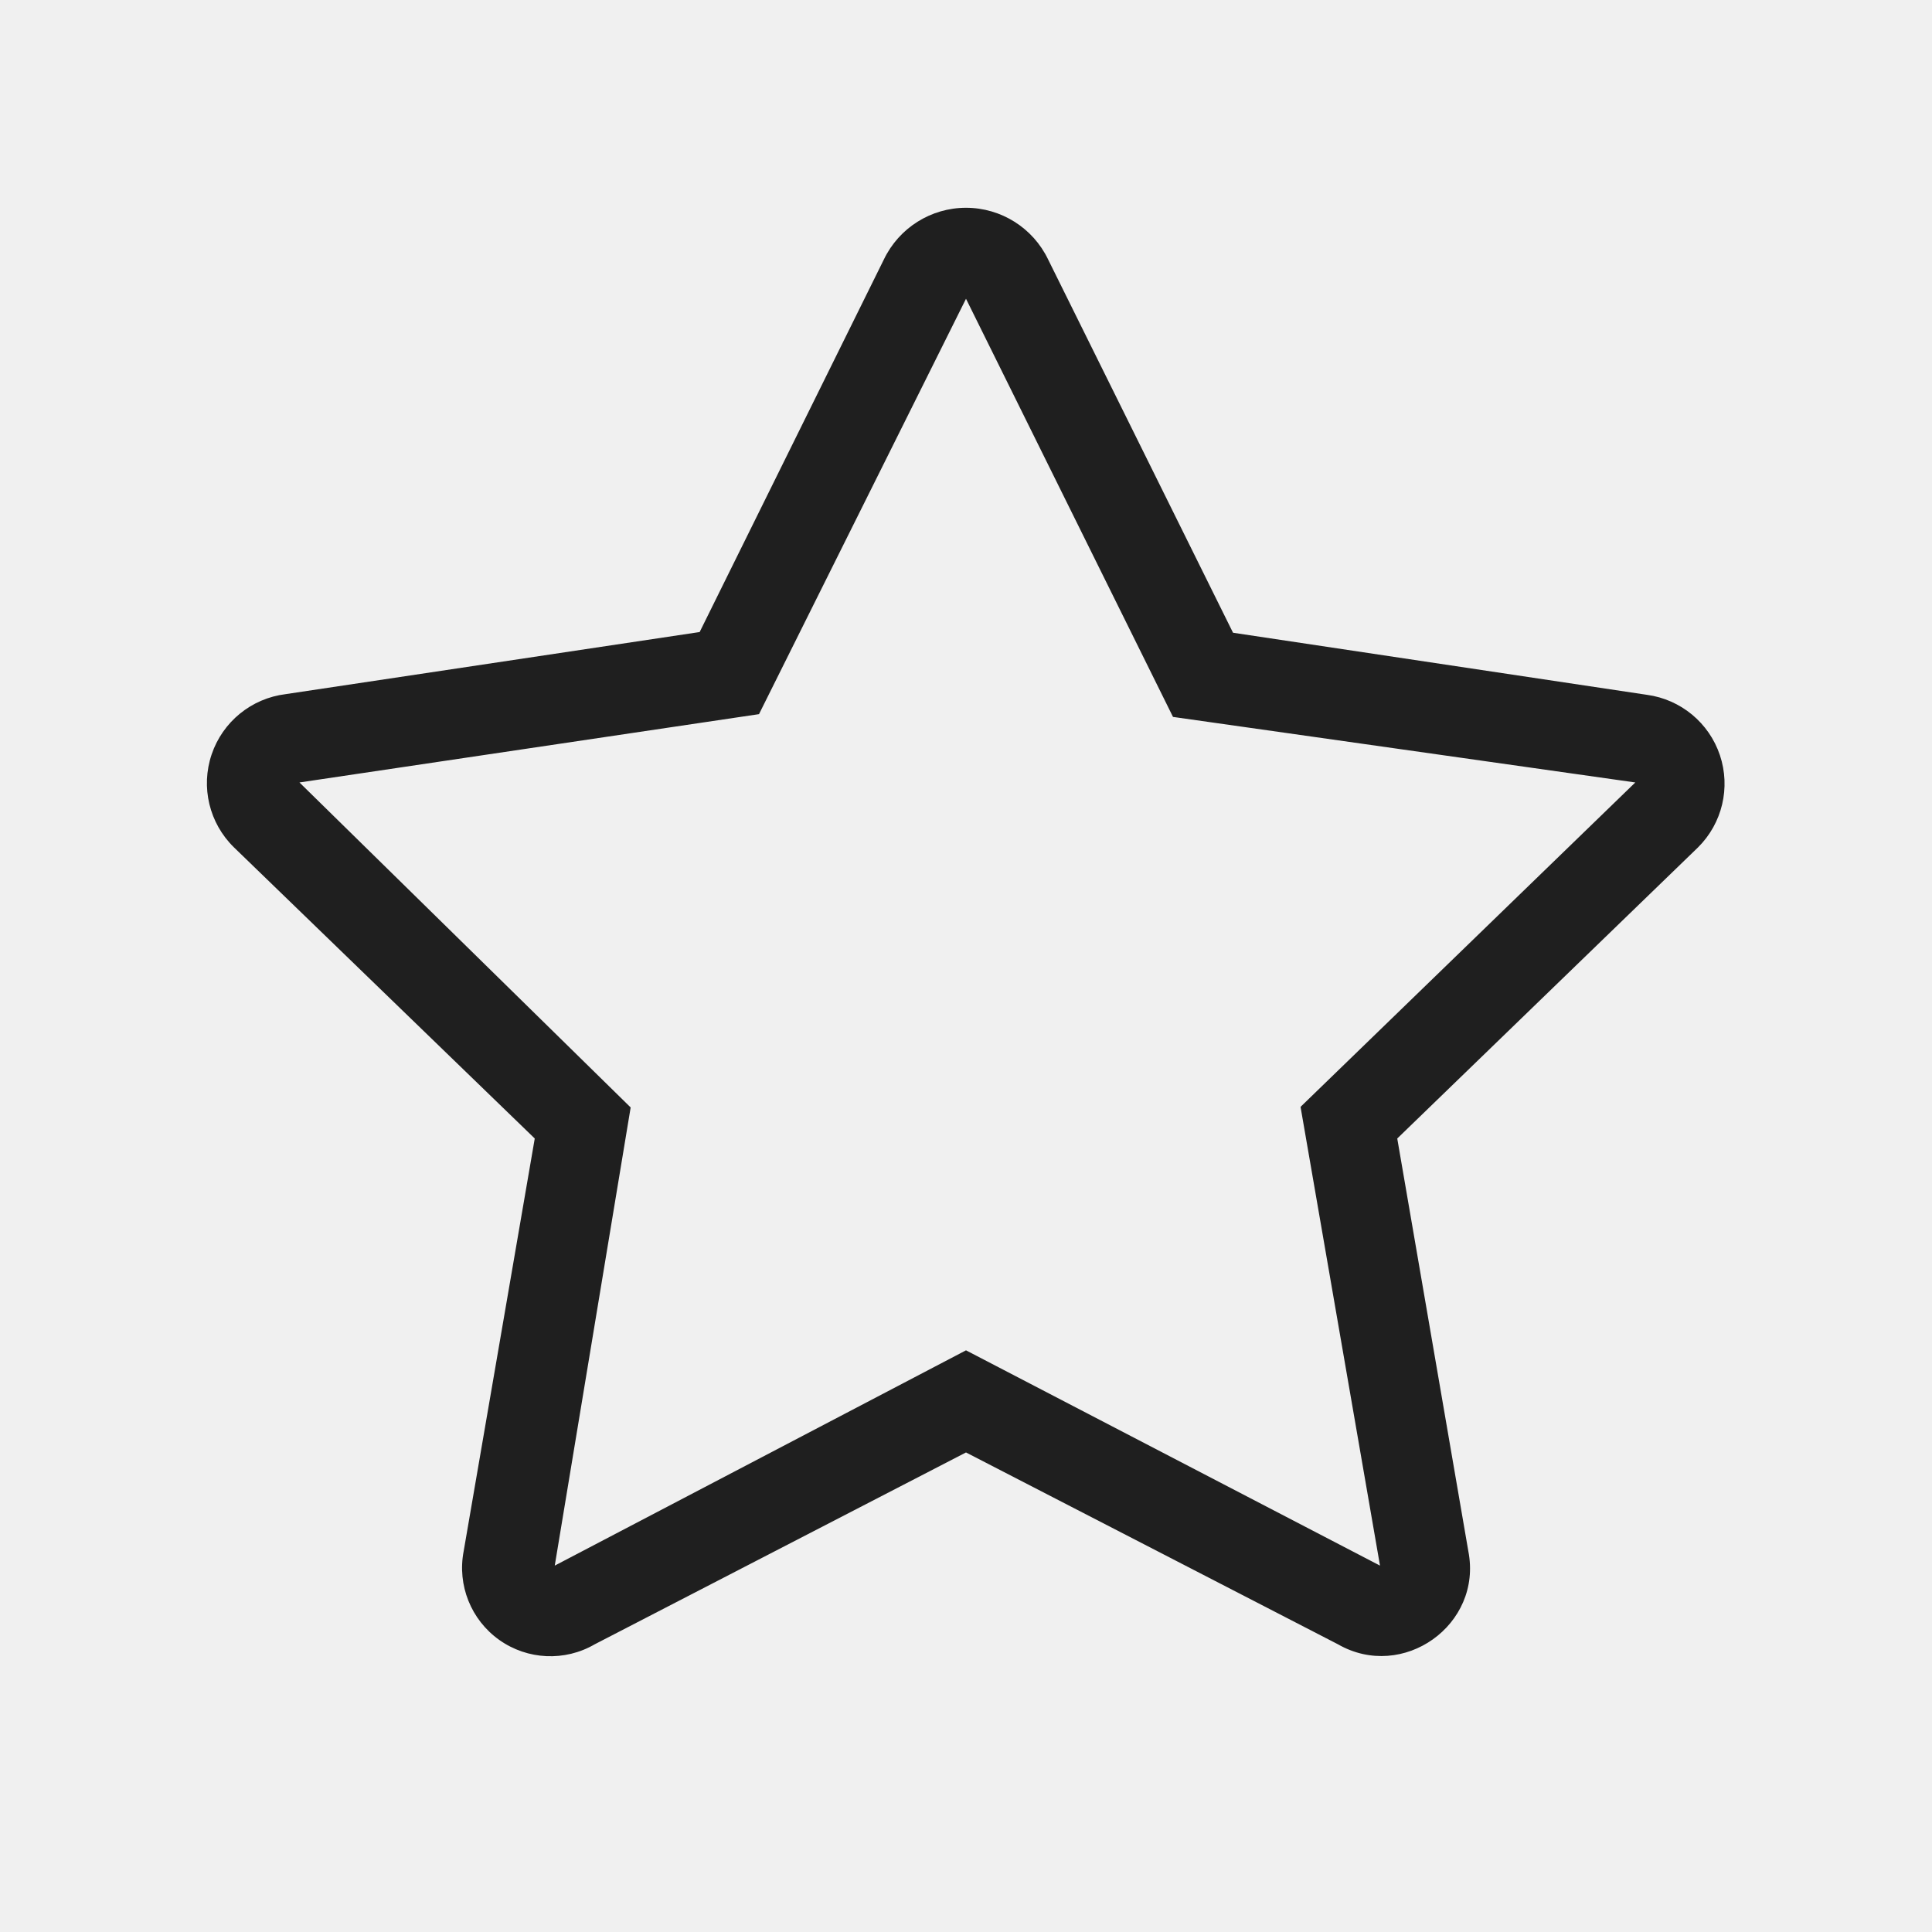
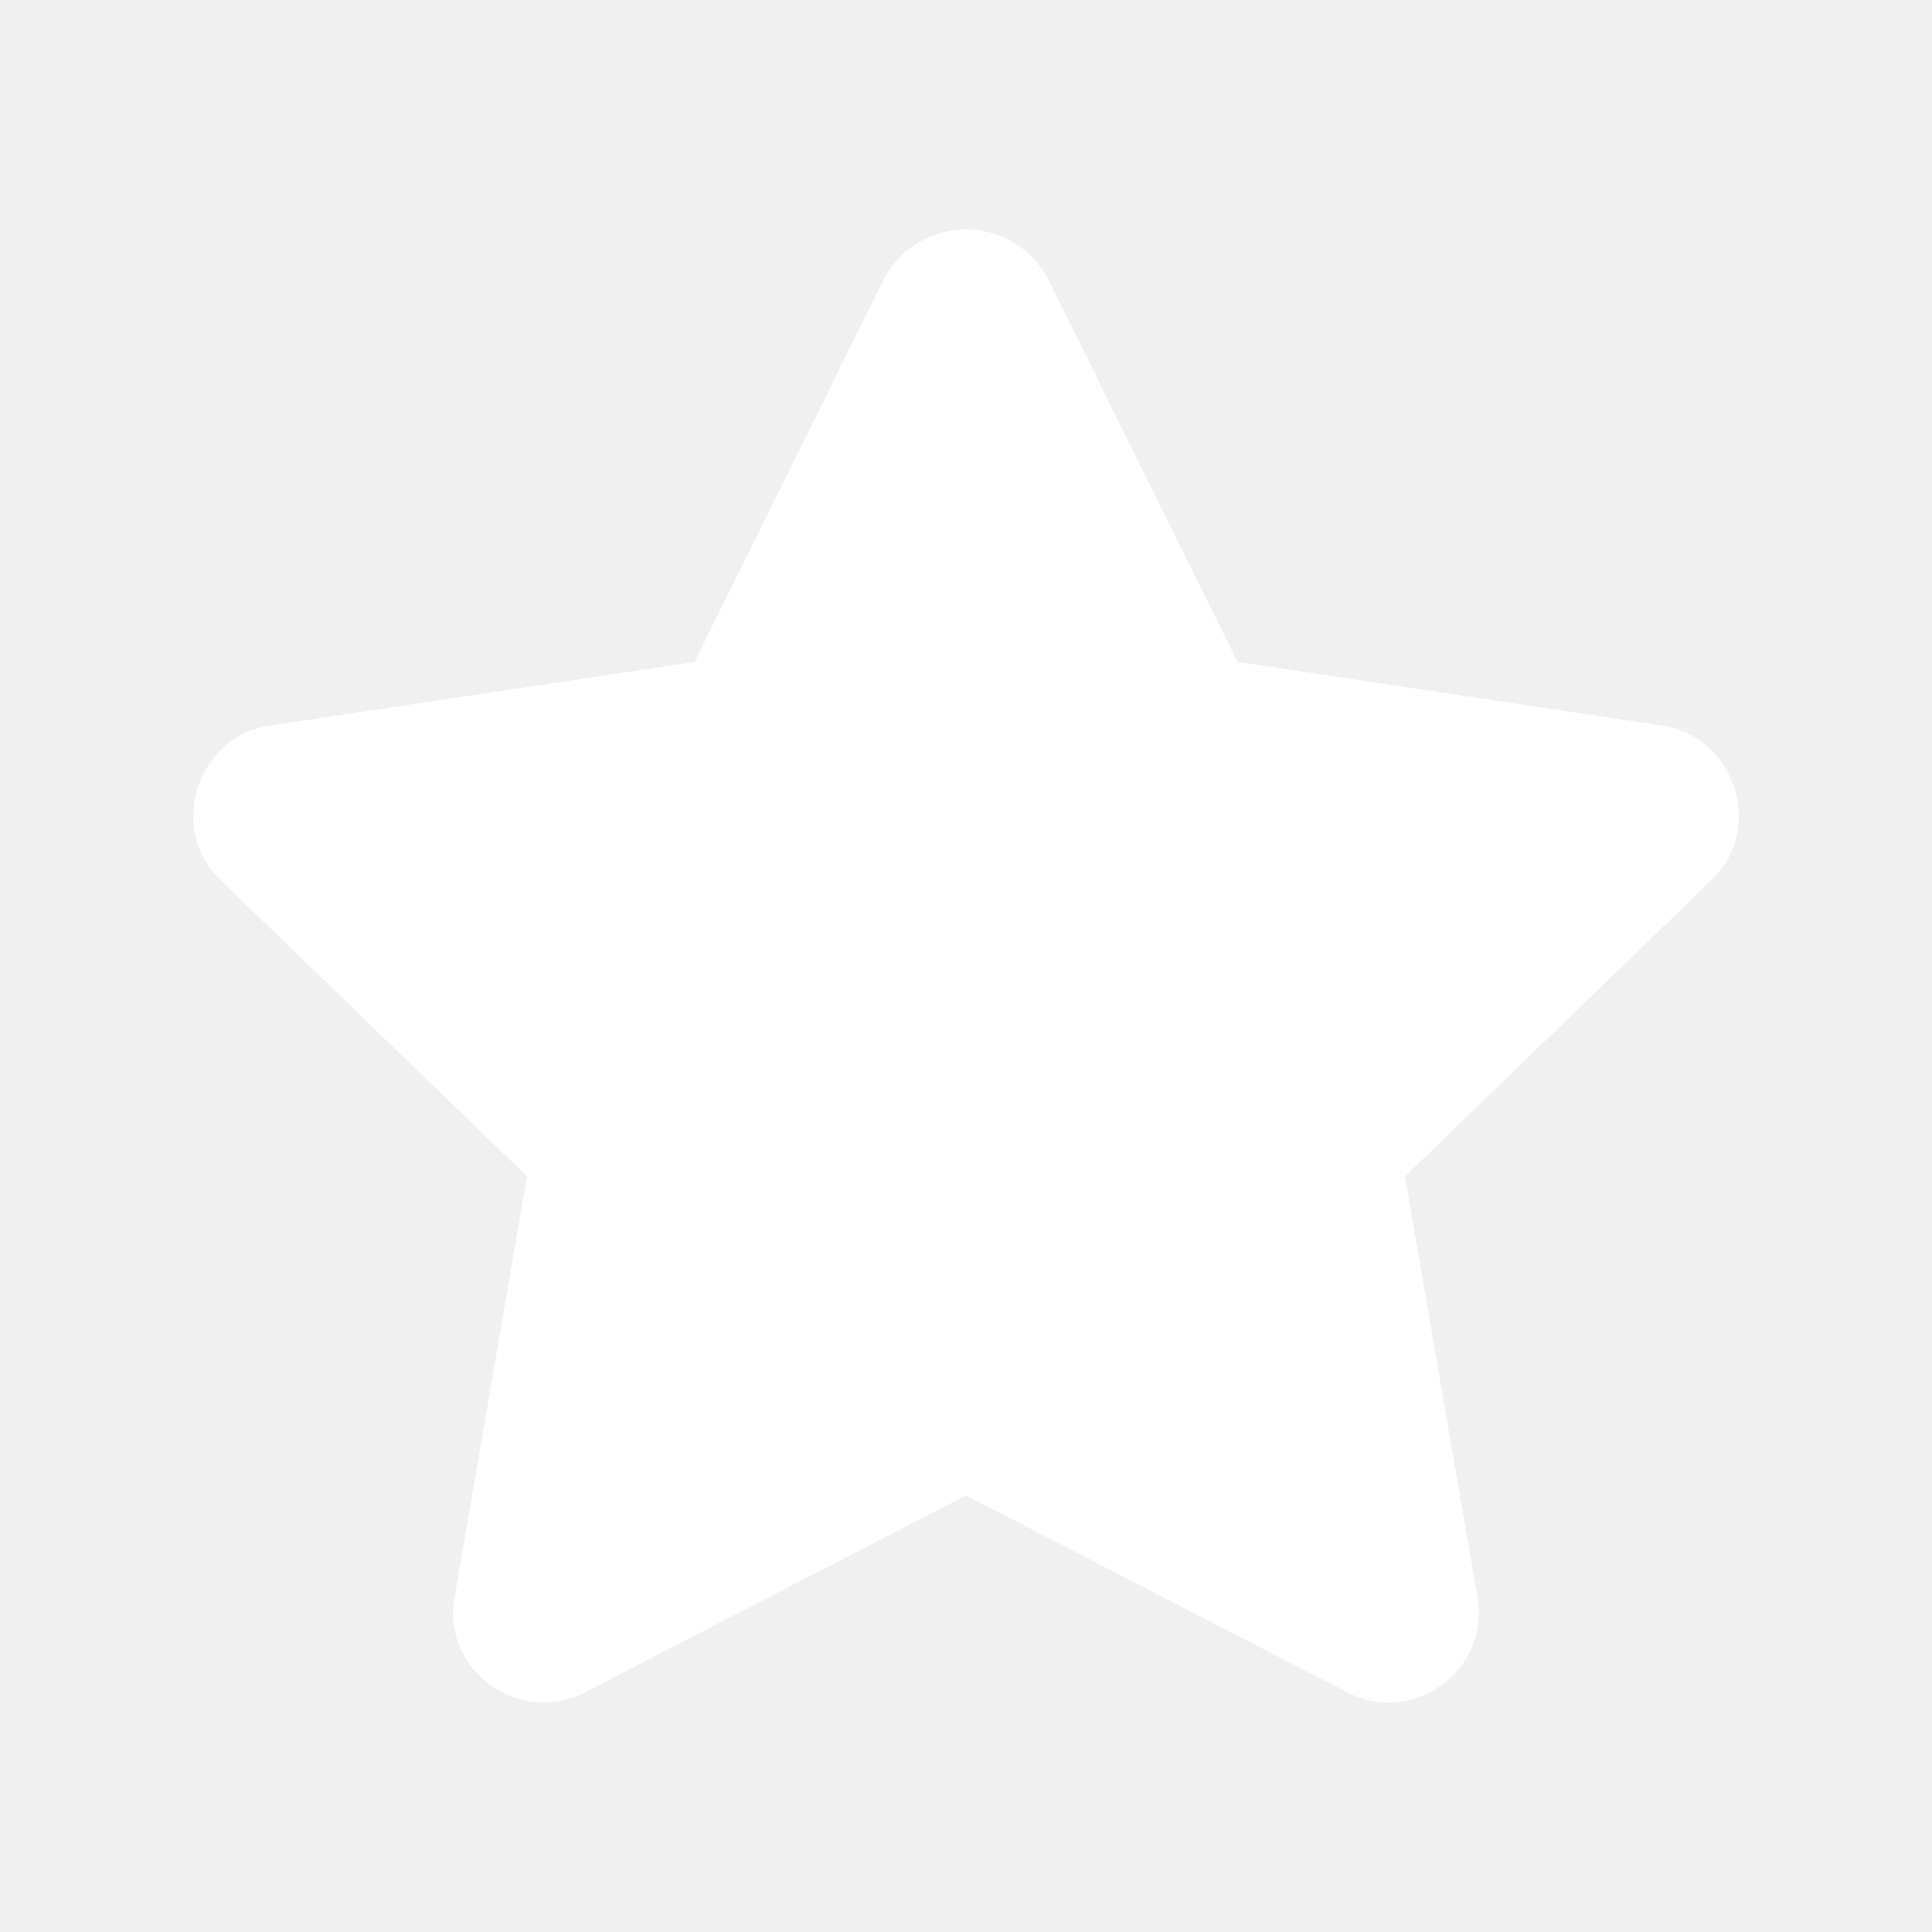
- <svg xmlns="http://www.w3.org/2000/svg" width="28" height="28">
-   <path d="M23.87 10.07l-6-.9-2.68-5.41a1.32 1.32 0 0 0-2.38 0l-2.67 5.4-6 .9a1.3 1.3 0 0 0-.75 2.22l4.36 4.22-1.03 5.98a1.28 1.28 0 0 0 1.9 1.35L14 21.05l5.39 2.78c.94.54 2.1-.28 1.89-1.35l-1.03-5.98 4.36-4.22a1.3 1.3 0 0 0-.74-2.21zm-5.02 5.98L20 22.69l-6-3.12-5.96 3.12 1.1-6.64-4.8-4.71 6.66-.99 3-6.02 3 6.06 6.7.95-4.85 4.7z" fill="#000" fill-rule="nonzero" fill-opacity=".87" />
+ <svg xmlns="http://www.w3.org/2000/svg" width="25px" height="25px" viewBox="0 0 80 80" version="1.1">
+   <g id="🔩-Parts/Icon/star" stroke="none" stroke-width="1" fill="none" fill-rule="evenodd">
+     <path d="M68.703,30.026 L51.242,27.408 L43.468,11.698 C42.84,10.357 41.487,9.5 40,9.5 C38.513,9.5 37.16,10.357 36.532,11.698 L28.758,27.408 L11.297,30.026 C8.188,30.383 6.872,34.311 9.144,36.453 L21.822,48.711 L18.832,66.087 C18.234,69.182 21.582,71.562 24.333,70.015 L40,61.922 L55.667,70.015 C58.418,71.562 61.766,69.182 61.168,66.087 L58.178,48.711 L70.856,36.453 C73.128,34.311 71.812,30.383 68.703,30.026 Z" id="↳-💧-Icon-Content" fill="#FFFFFF" fill-rule="nonzero" />
+   </g>
</svg>
